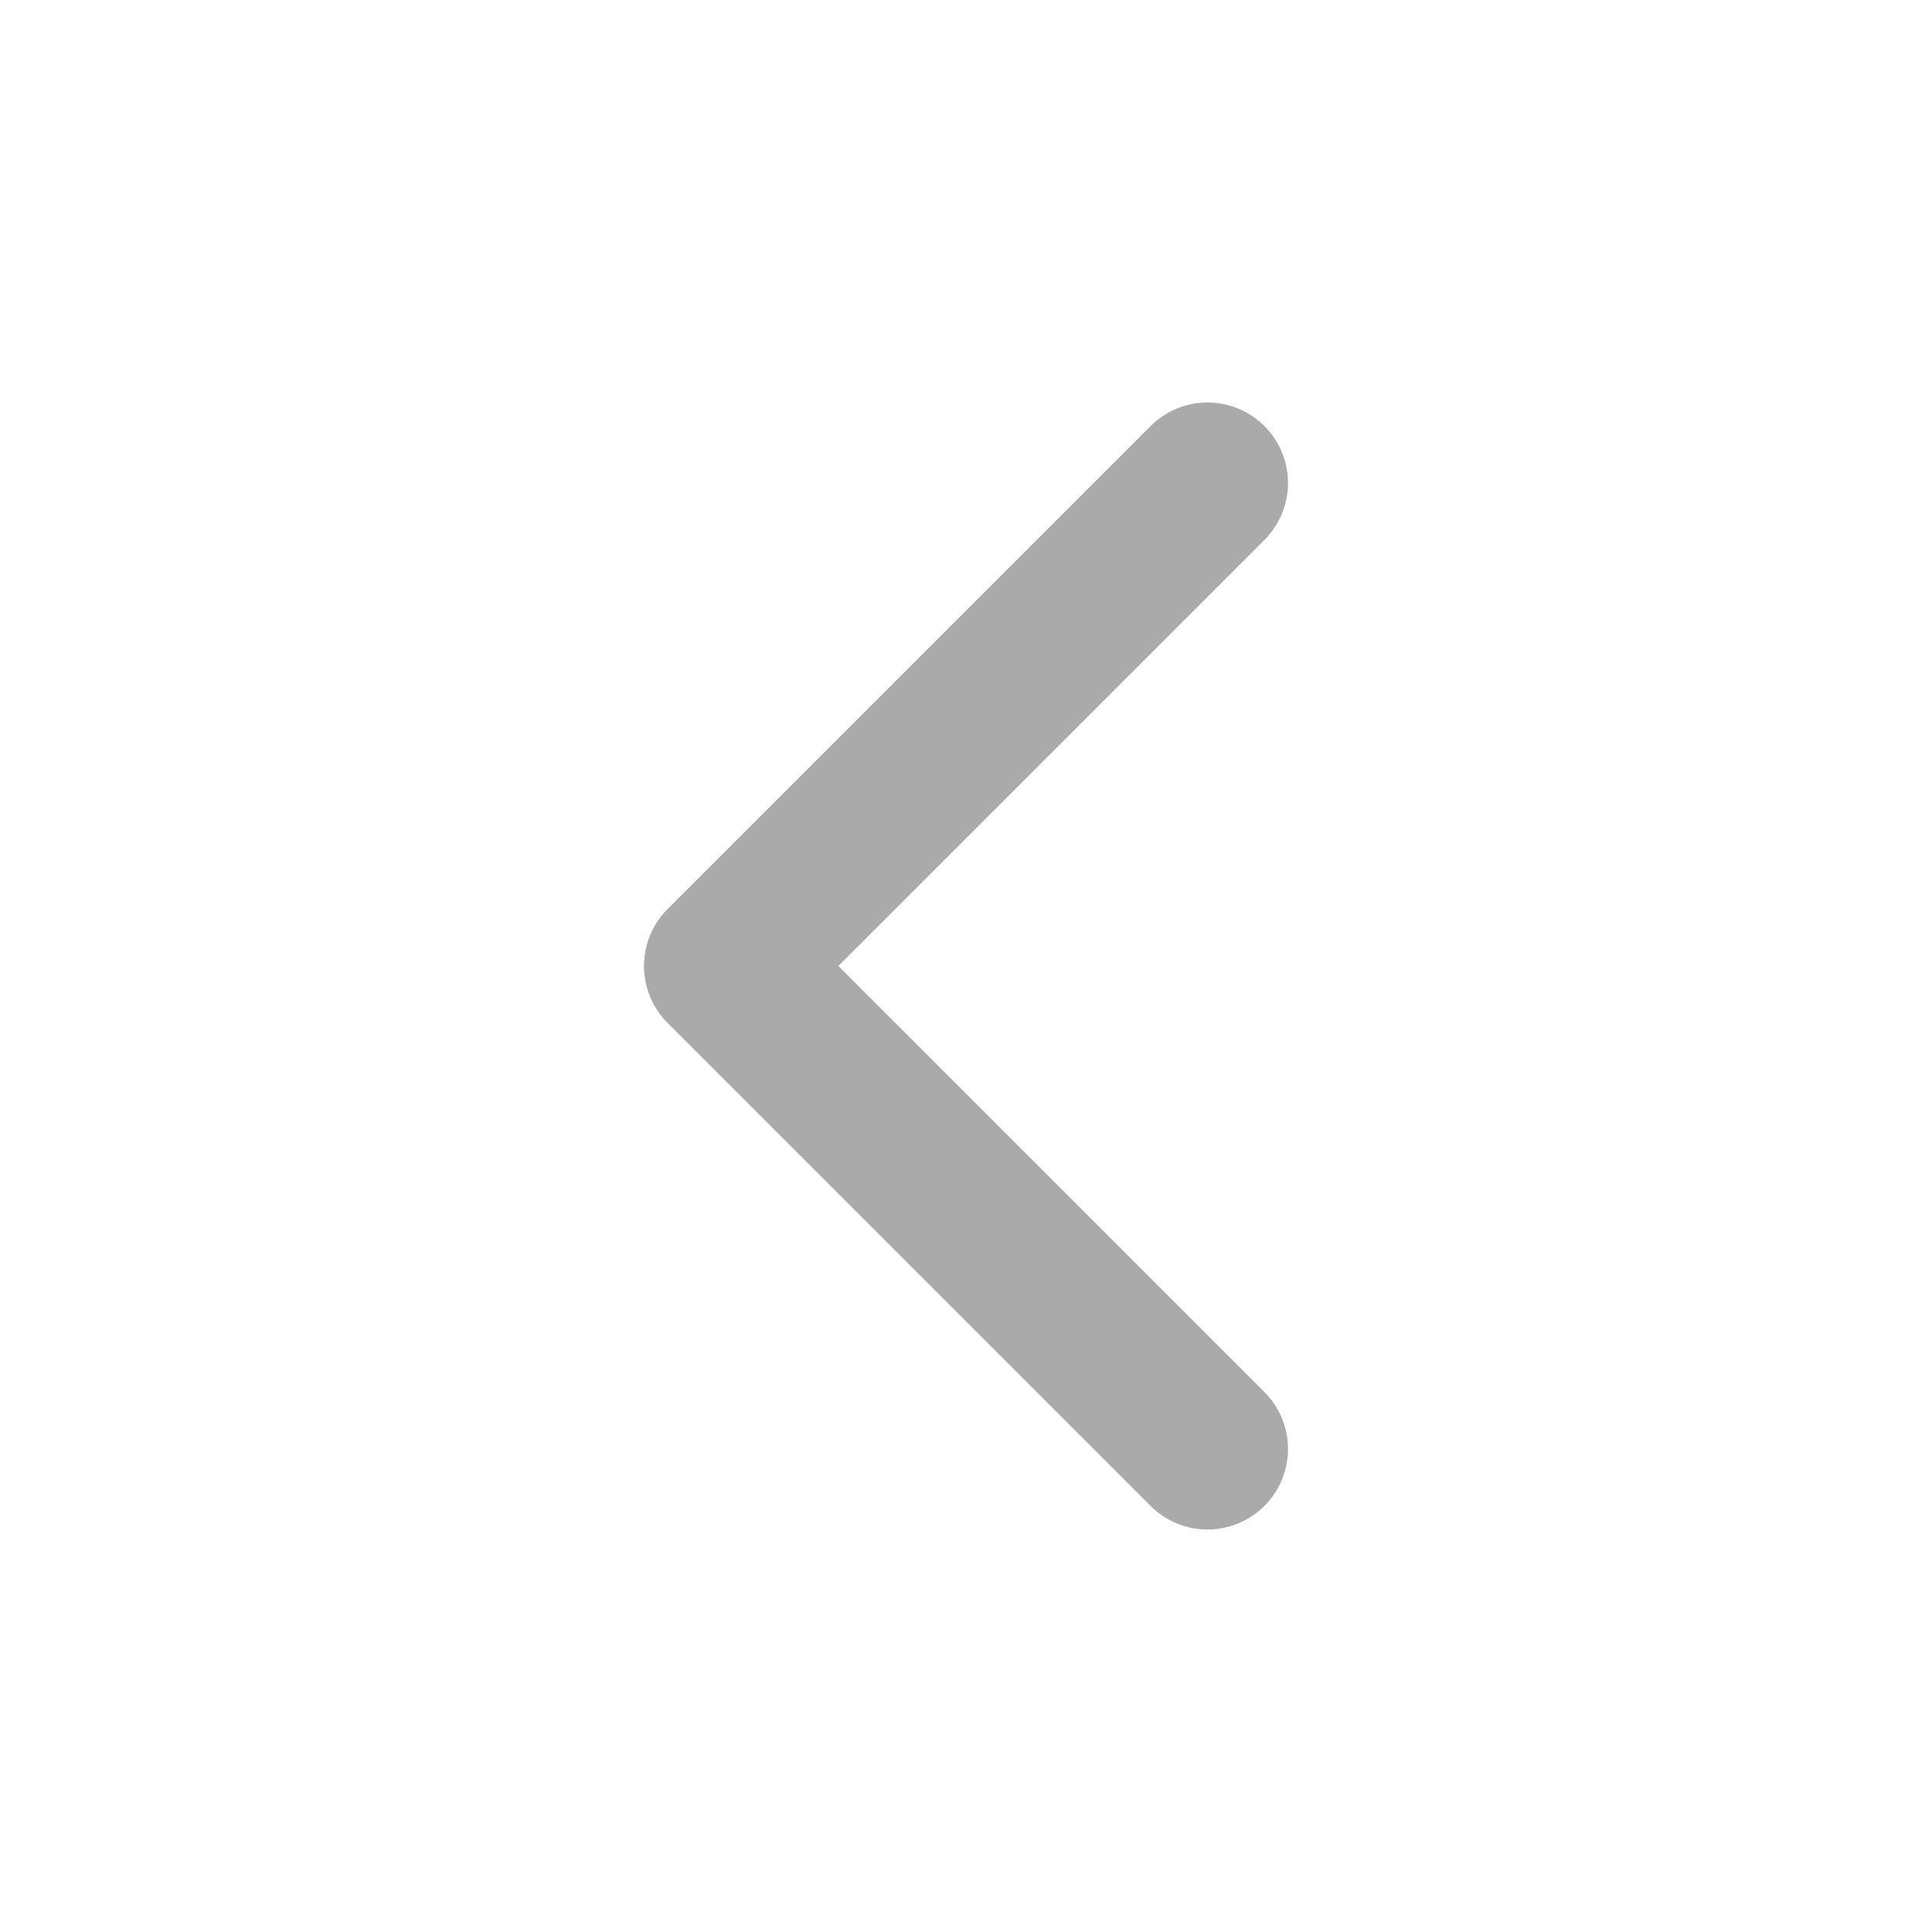
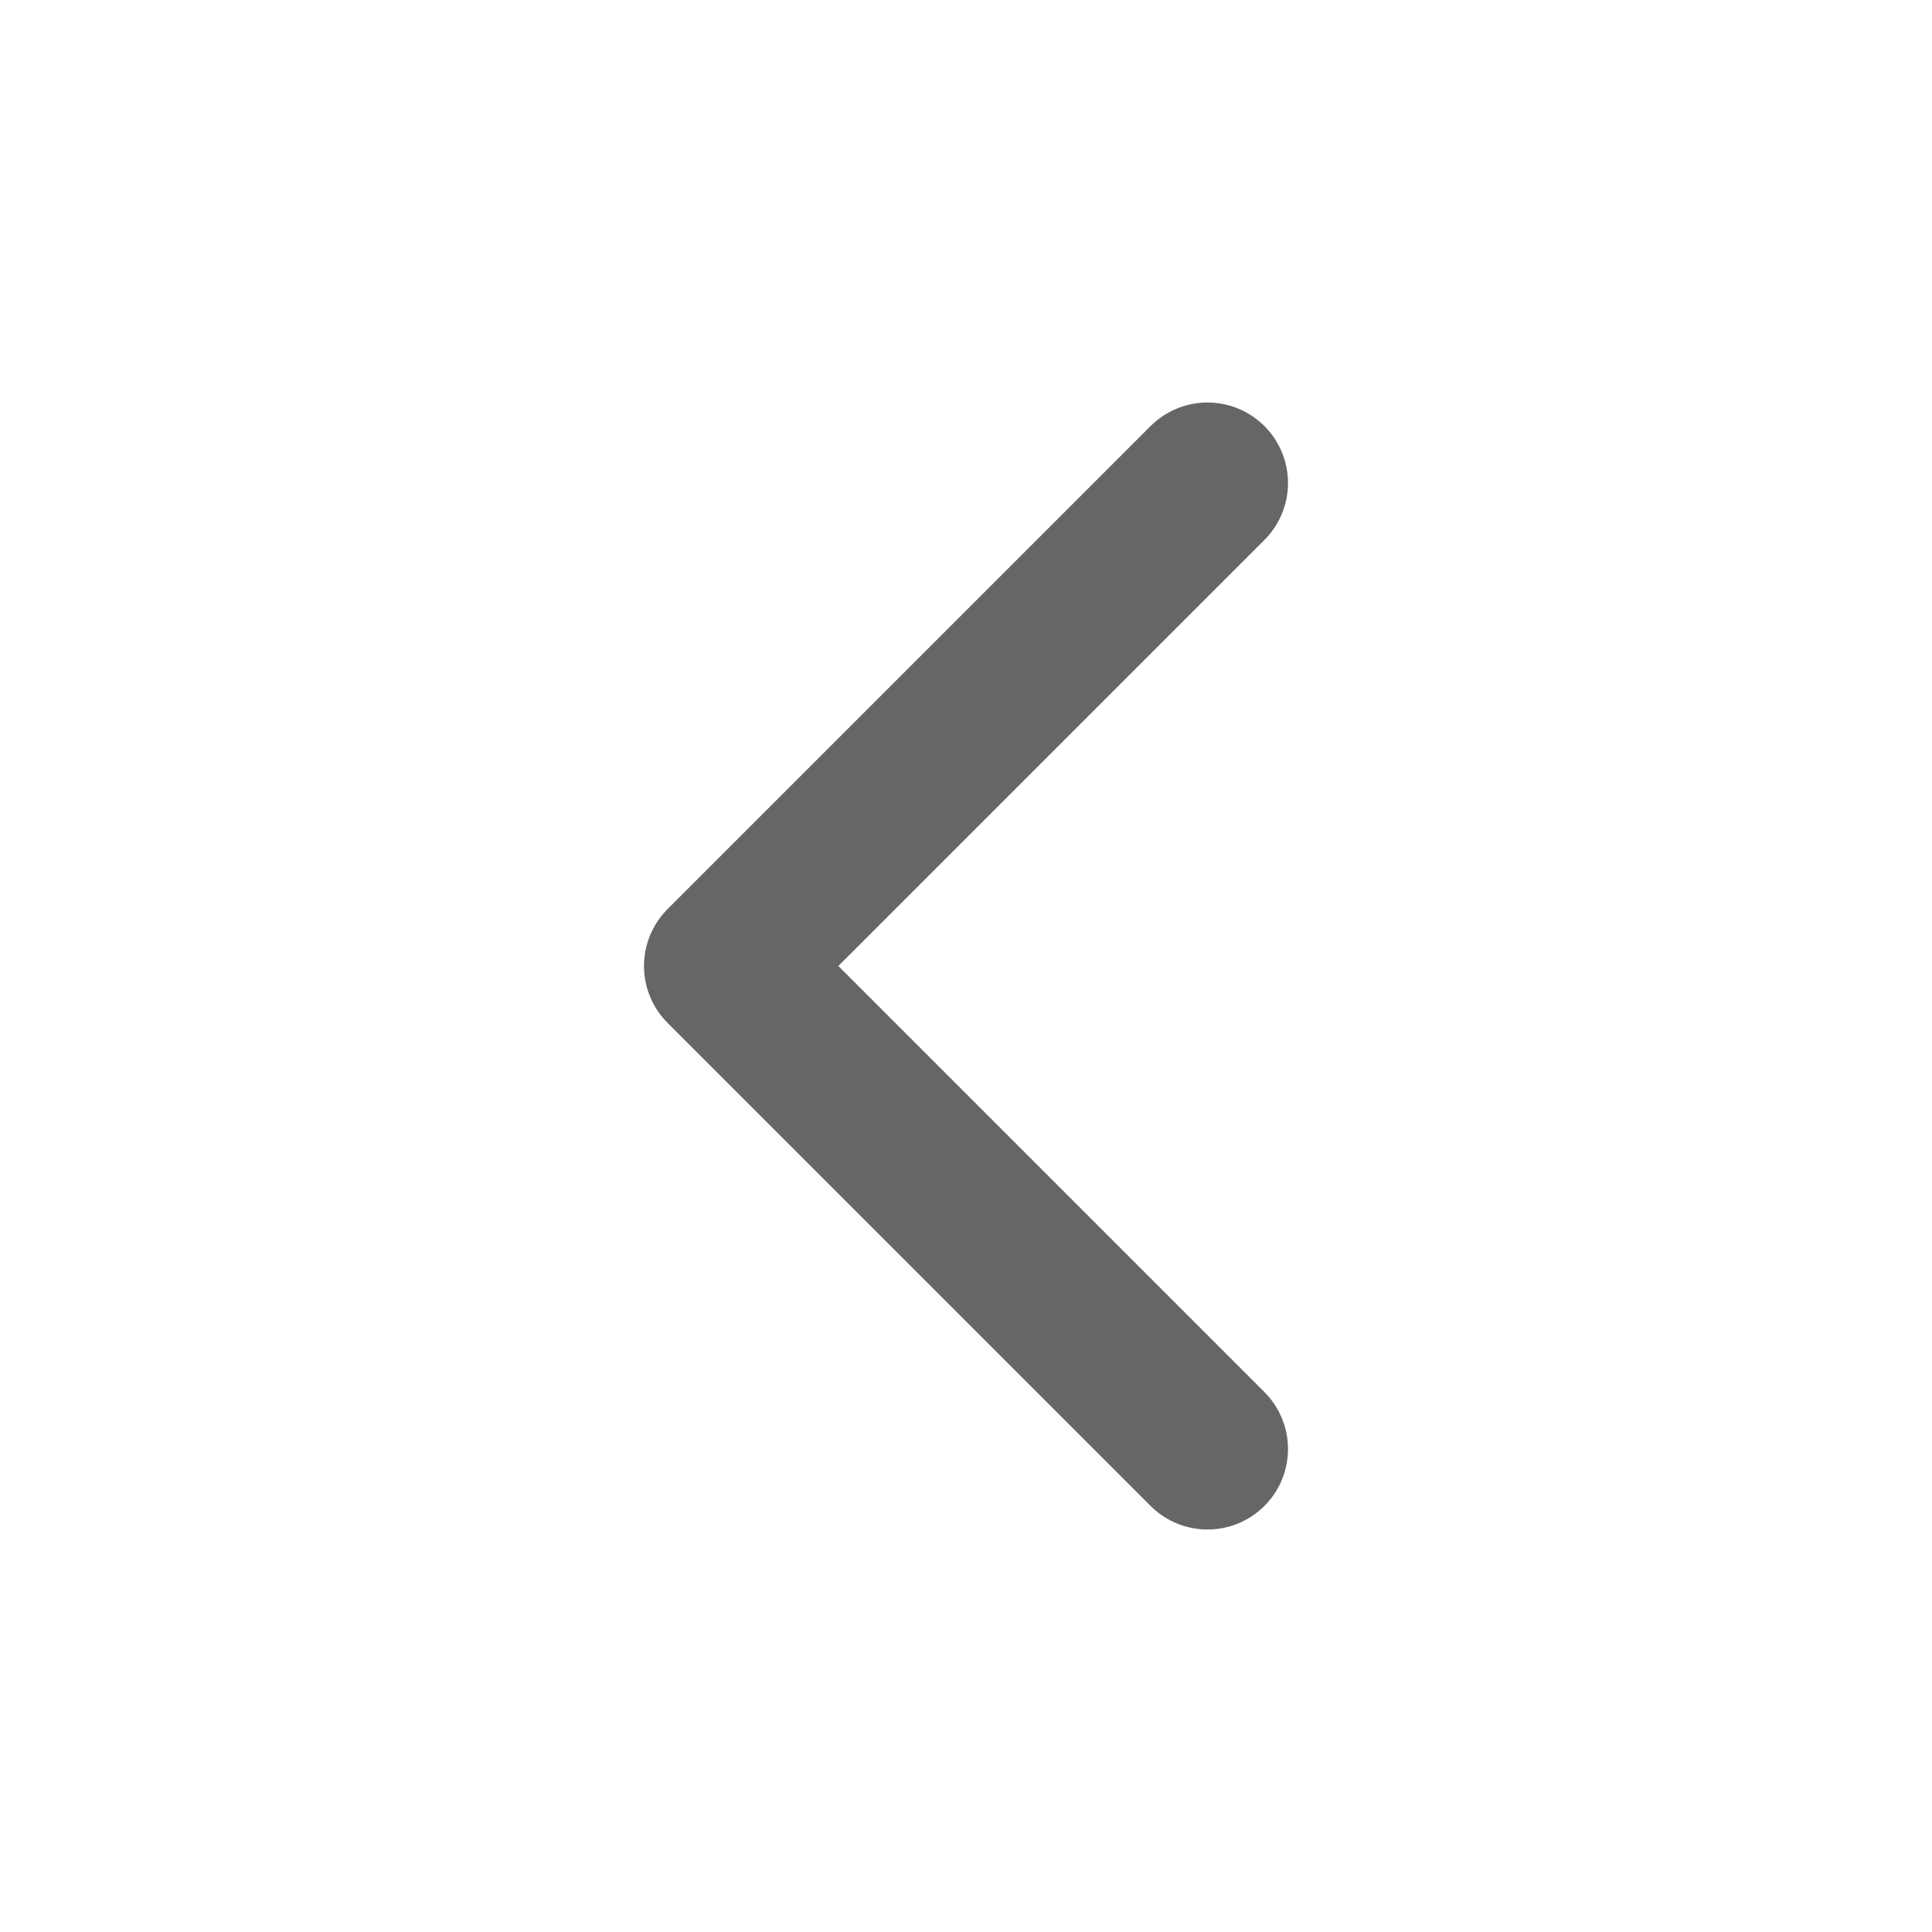
- <svg xmlns="http://www.w3.org/2000/svg" width="16" height="16" viewBox="0 0 24 24" fill="none" stroke="#aaa" stroke-width="2" stroke-linecap="round" stroke-linejoin="round">
+ <svg xmlns="http://www.w3.org/2000/svg" width="16" height="16" viewBox="0 0 24 24" fill="none" stroke="#666" stroke-width="2" stroke-linecap="round" stroke-linejoin="round">
  <polyline points="15 18 9 12 15 6" />
</svg>
